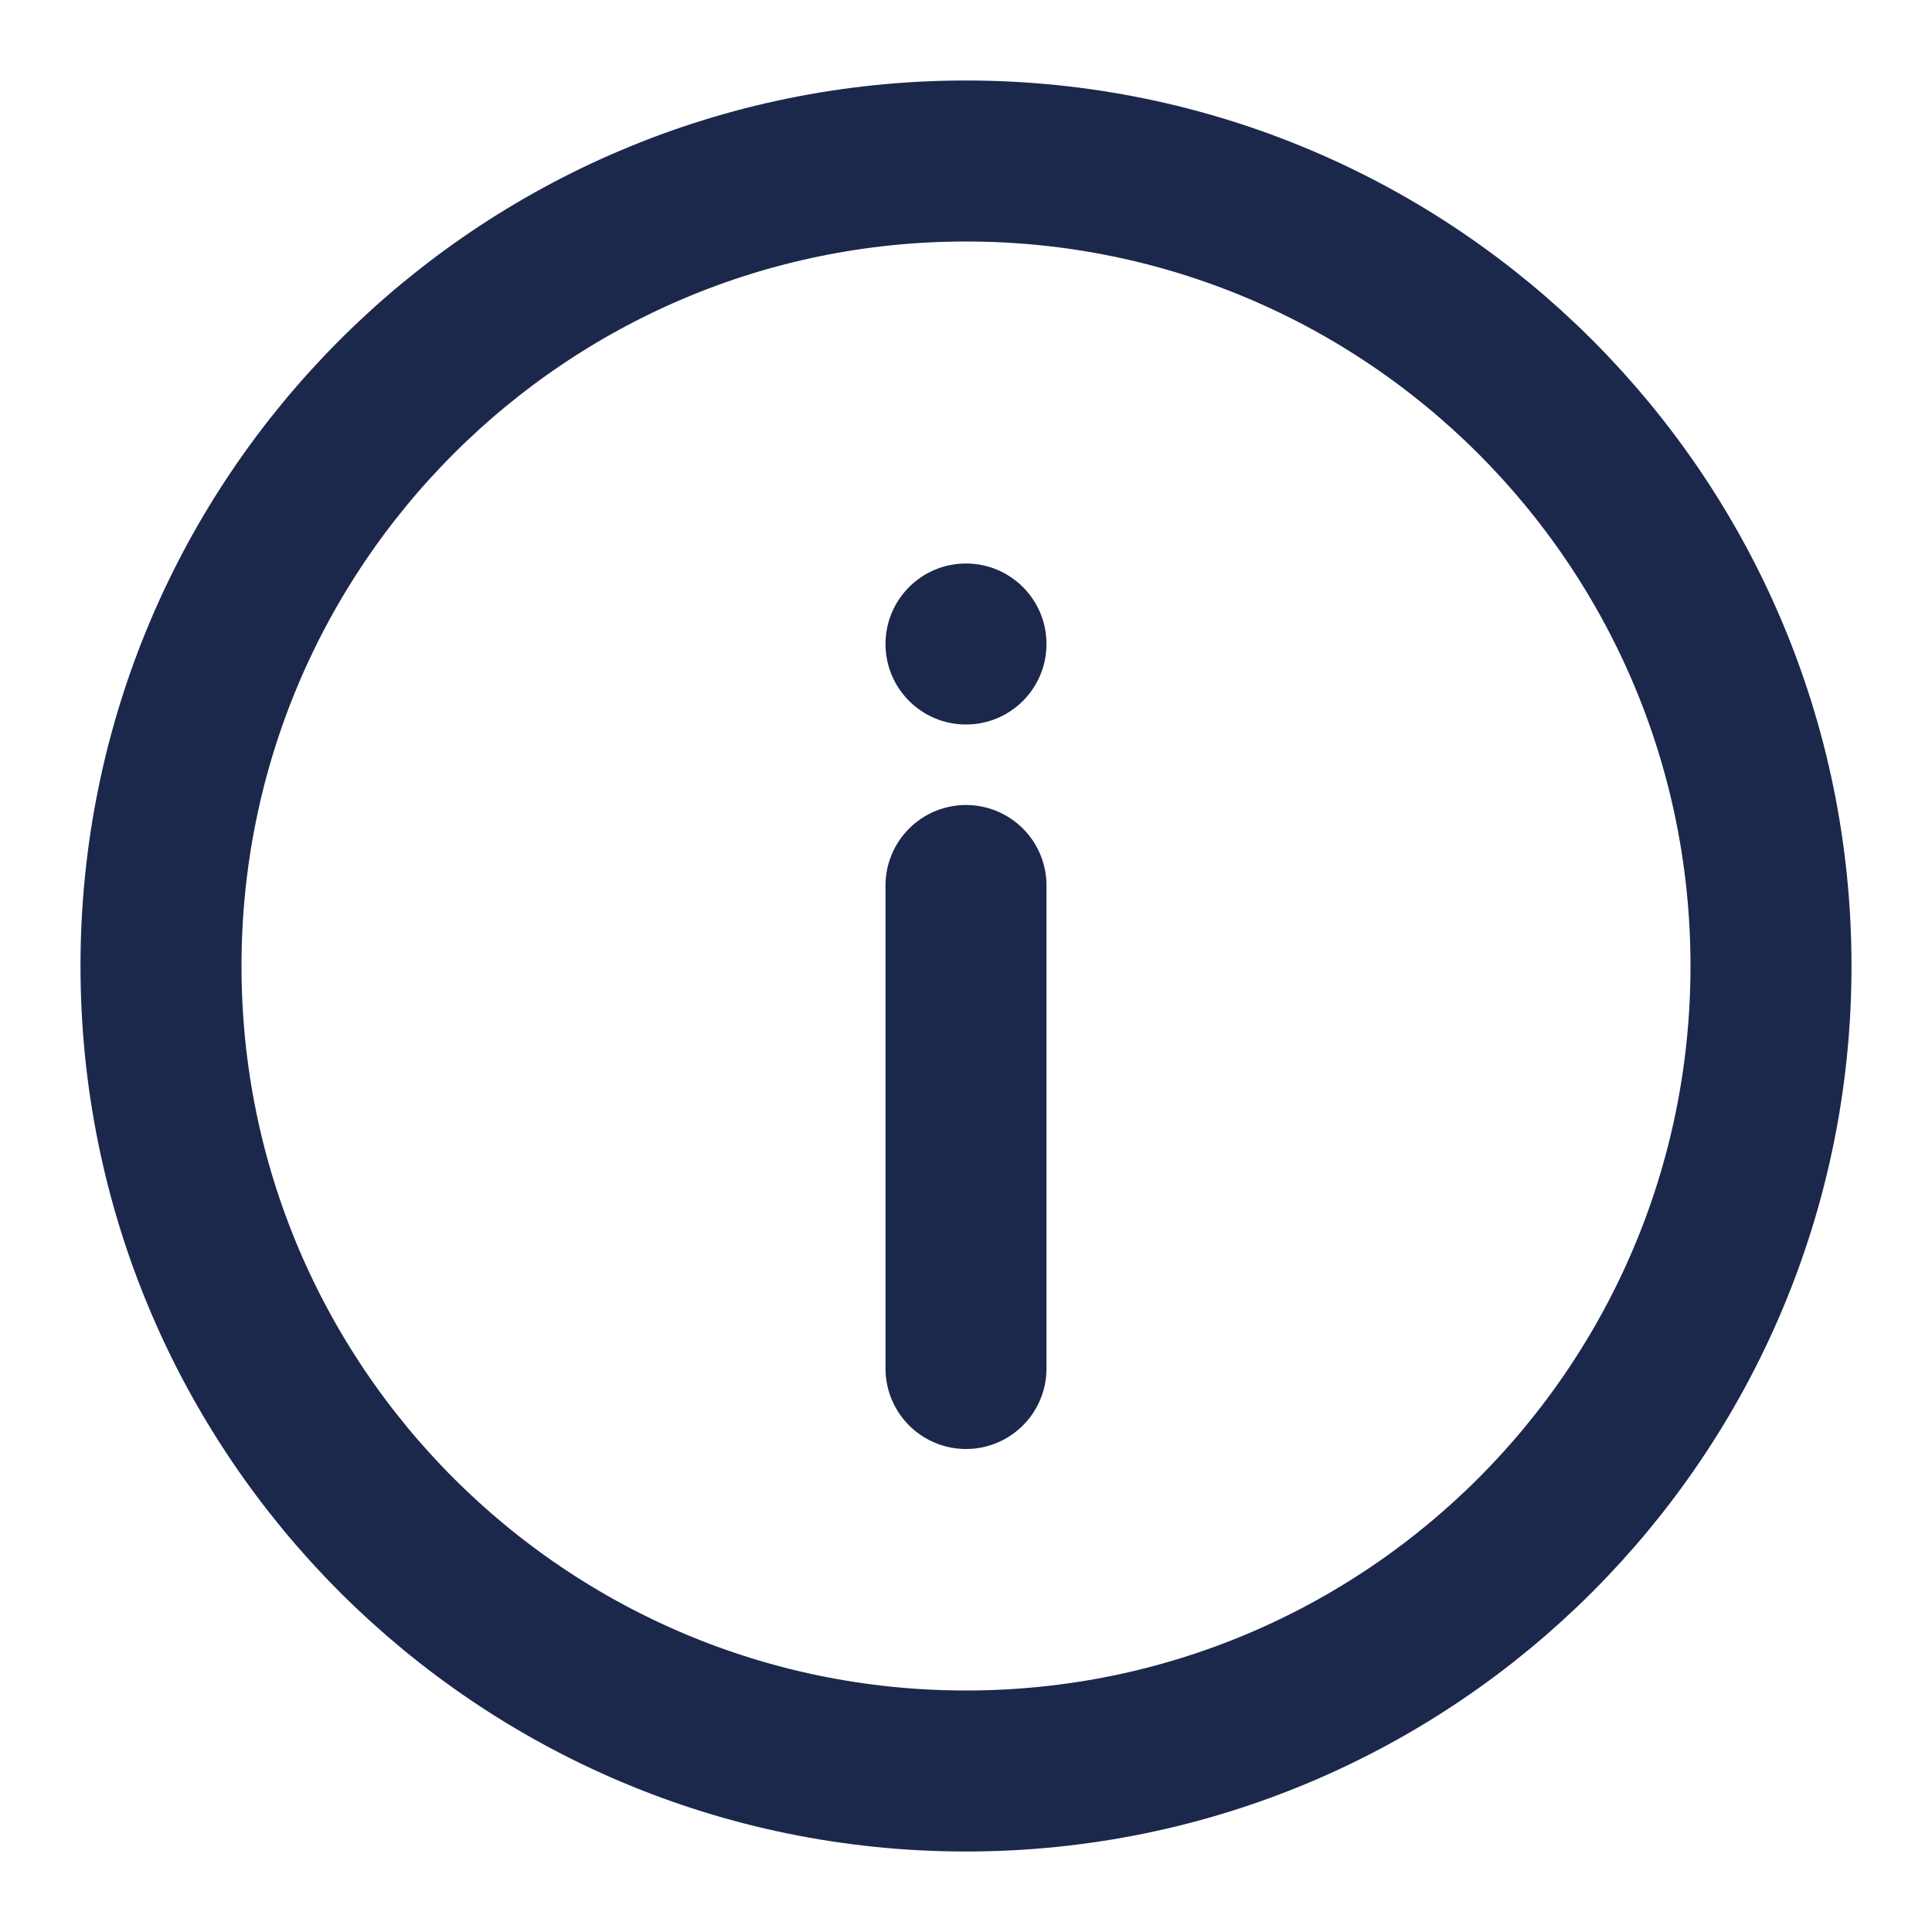
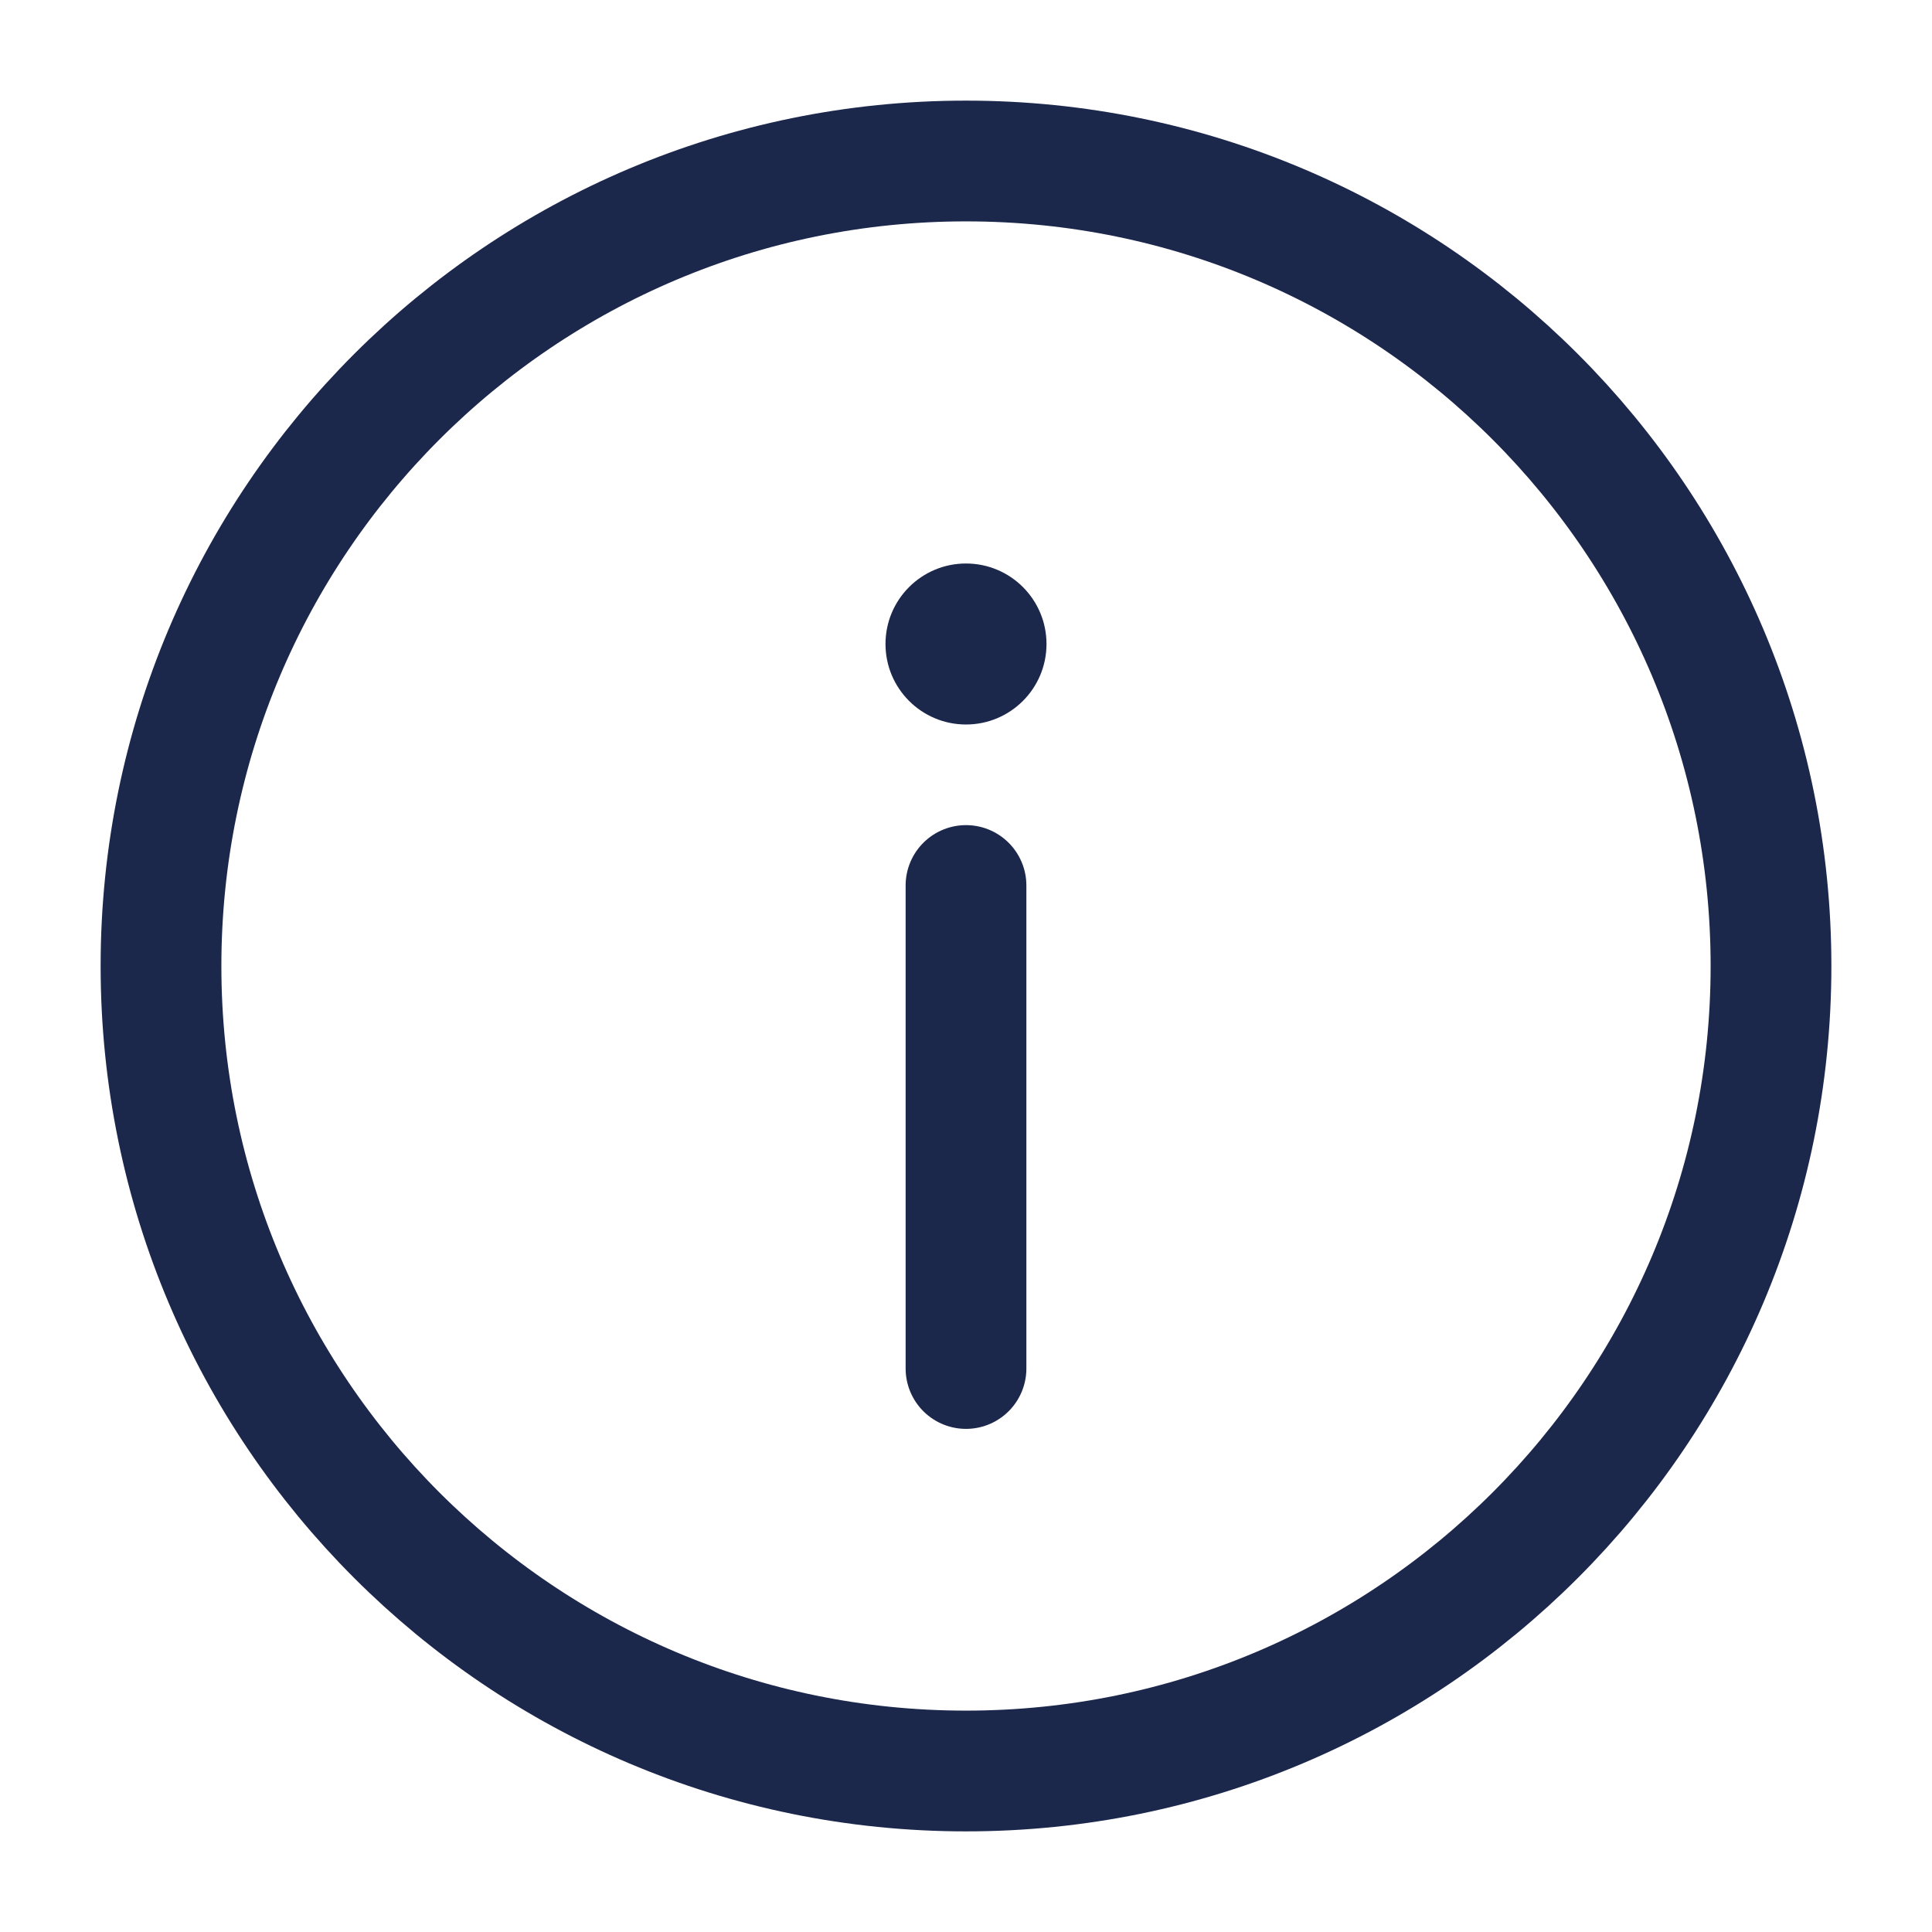
<svg xmlns="http://www.w3.org/2000/svg" width="800px" height="800px" viewBox="0 0 24 24" fill="none">
-   <circle cx="12" cy="12" r="10" stroke="#1C274C" stroke-width="2" />
-   <path d="M12 17V11" stroke="#1C274C" stroke-width="2" stroke-linecap="round" />
+   <circle cx="12" cy="12" r="10" stroke="#1C274C" stroke-width="1.5" />
+   <path d="M12 17V11" stroke="#1C274C" stroke-width="1.5" stroke-linecap="round" />
  <circle cx="1" cy="1" r="1" transform="matrix(1 0 0 -1 11 9)" fill="#1C274C" />
</svg>
